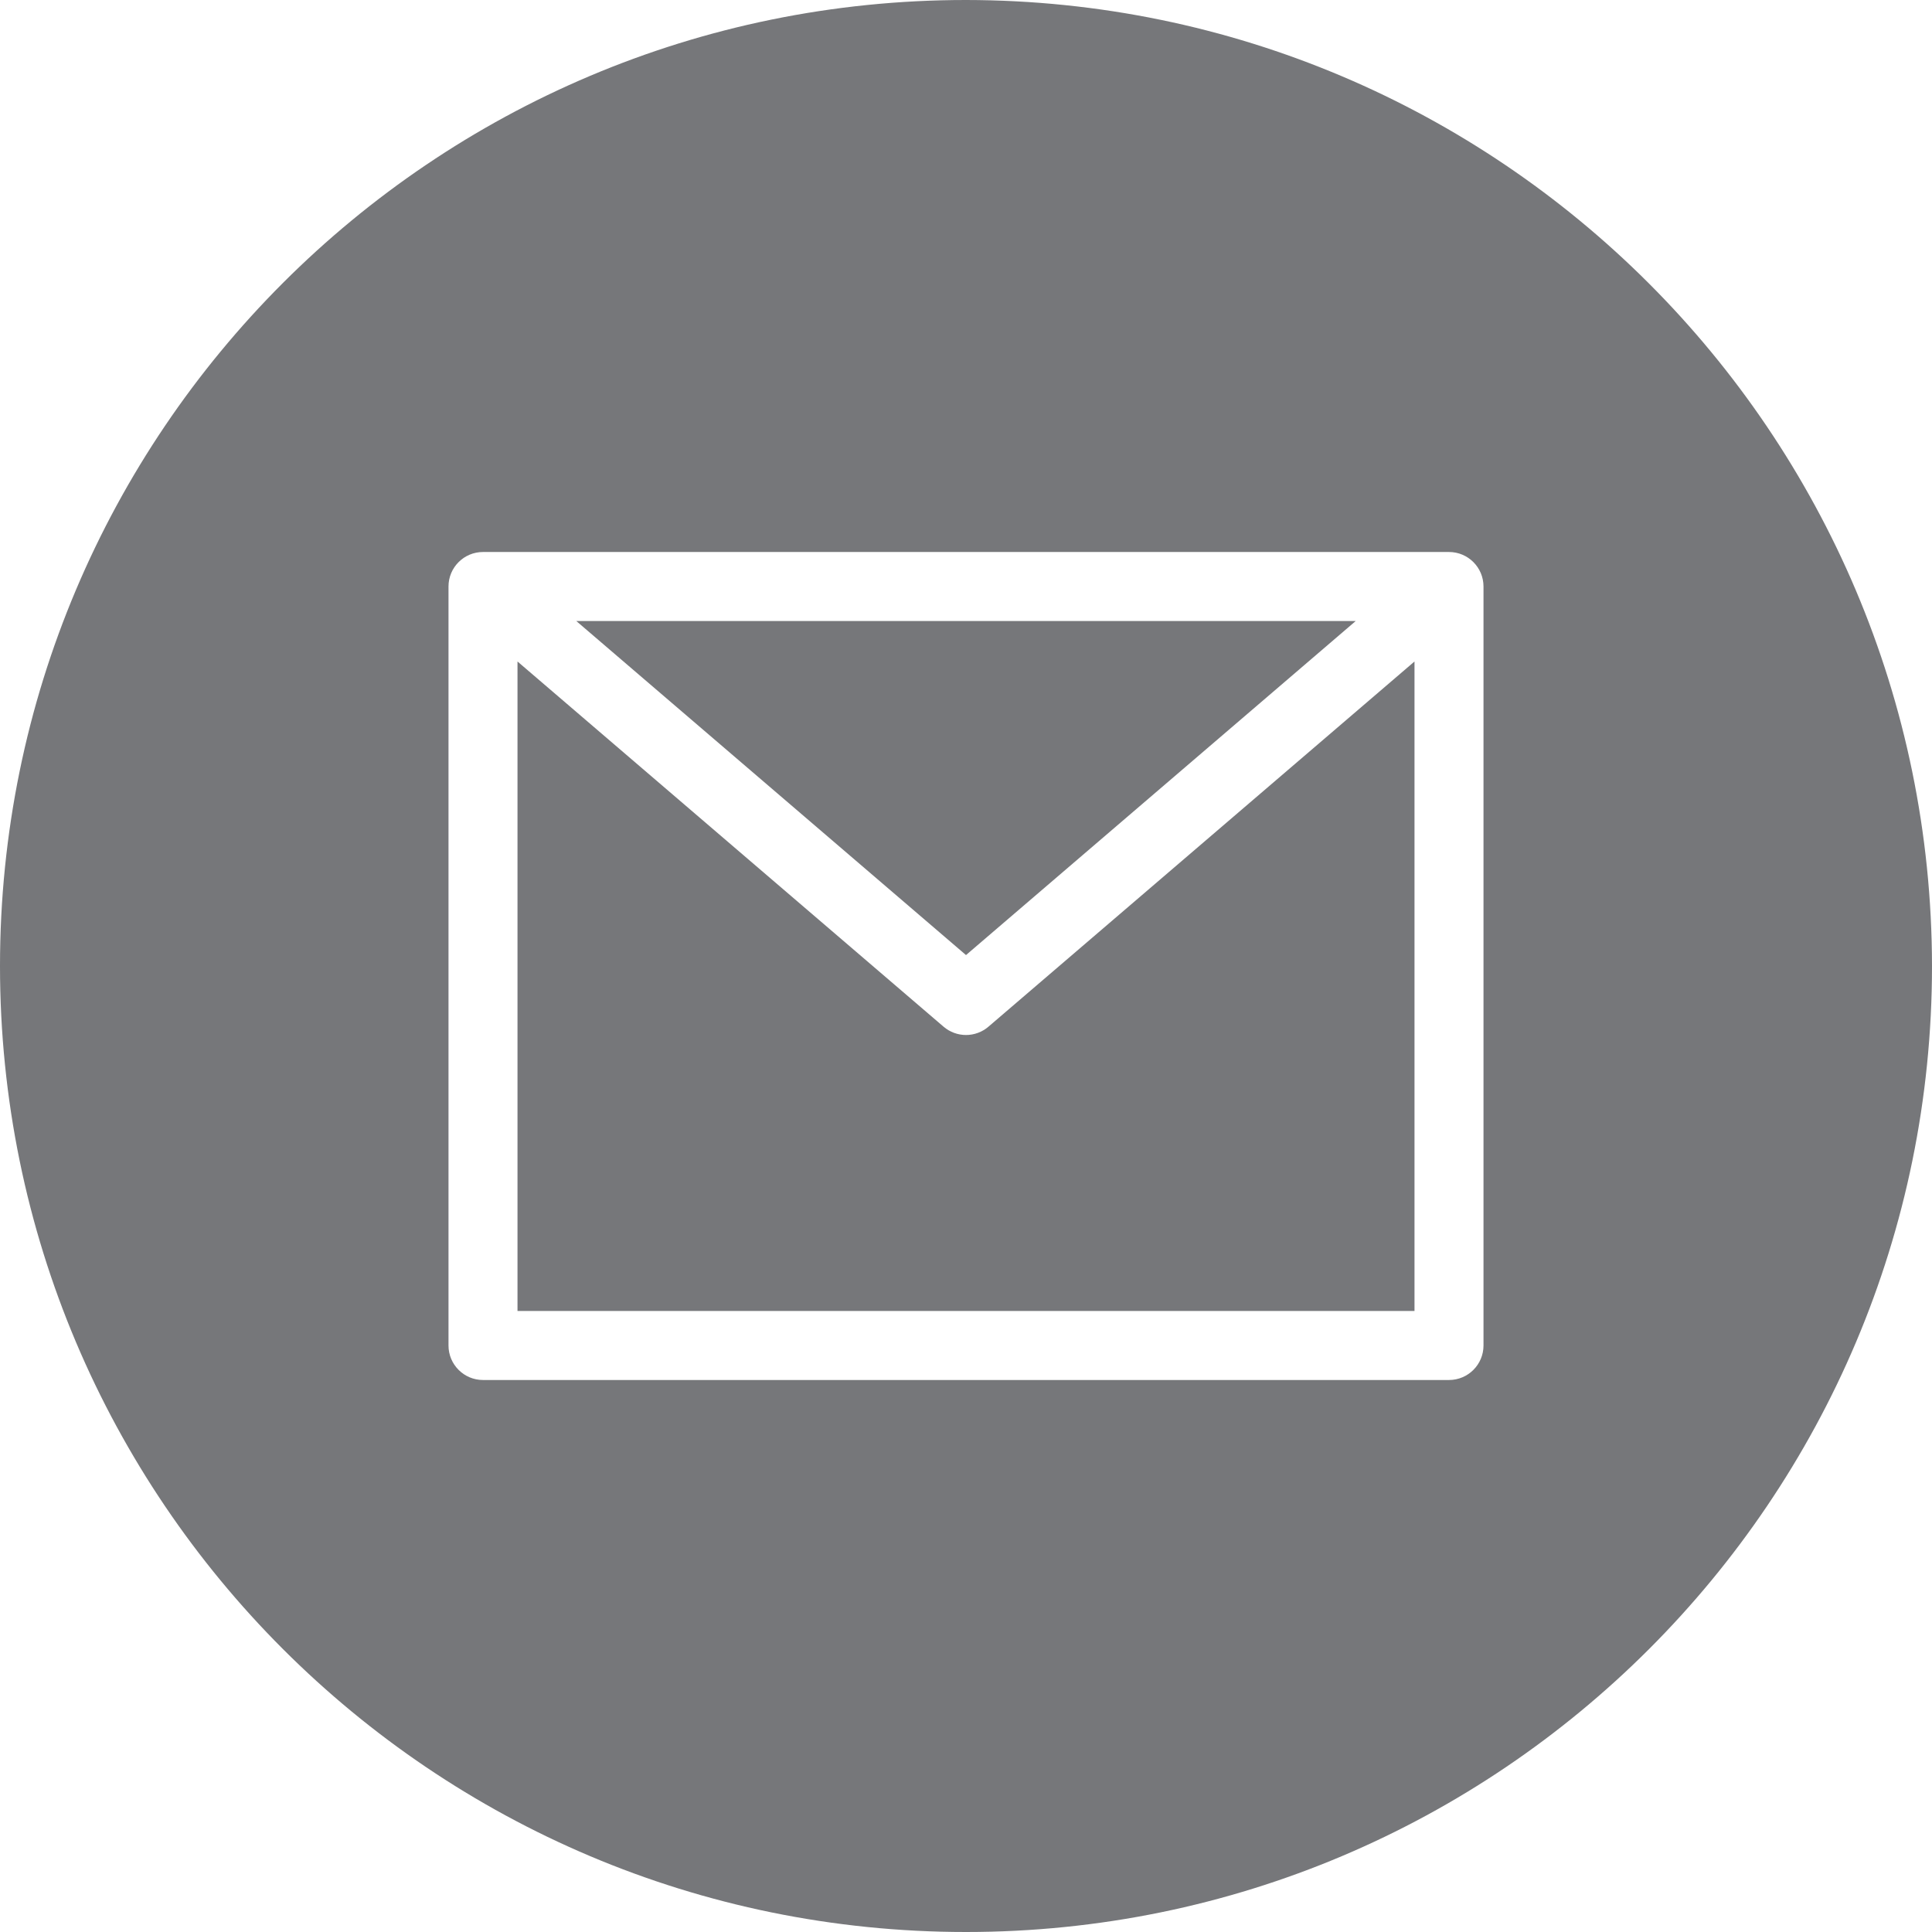
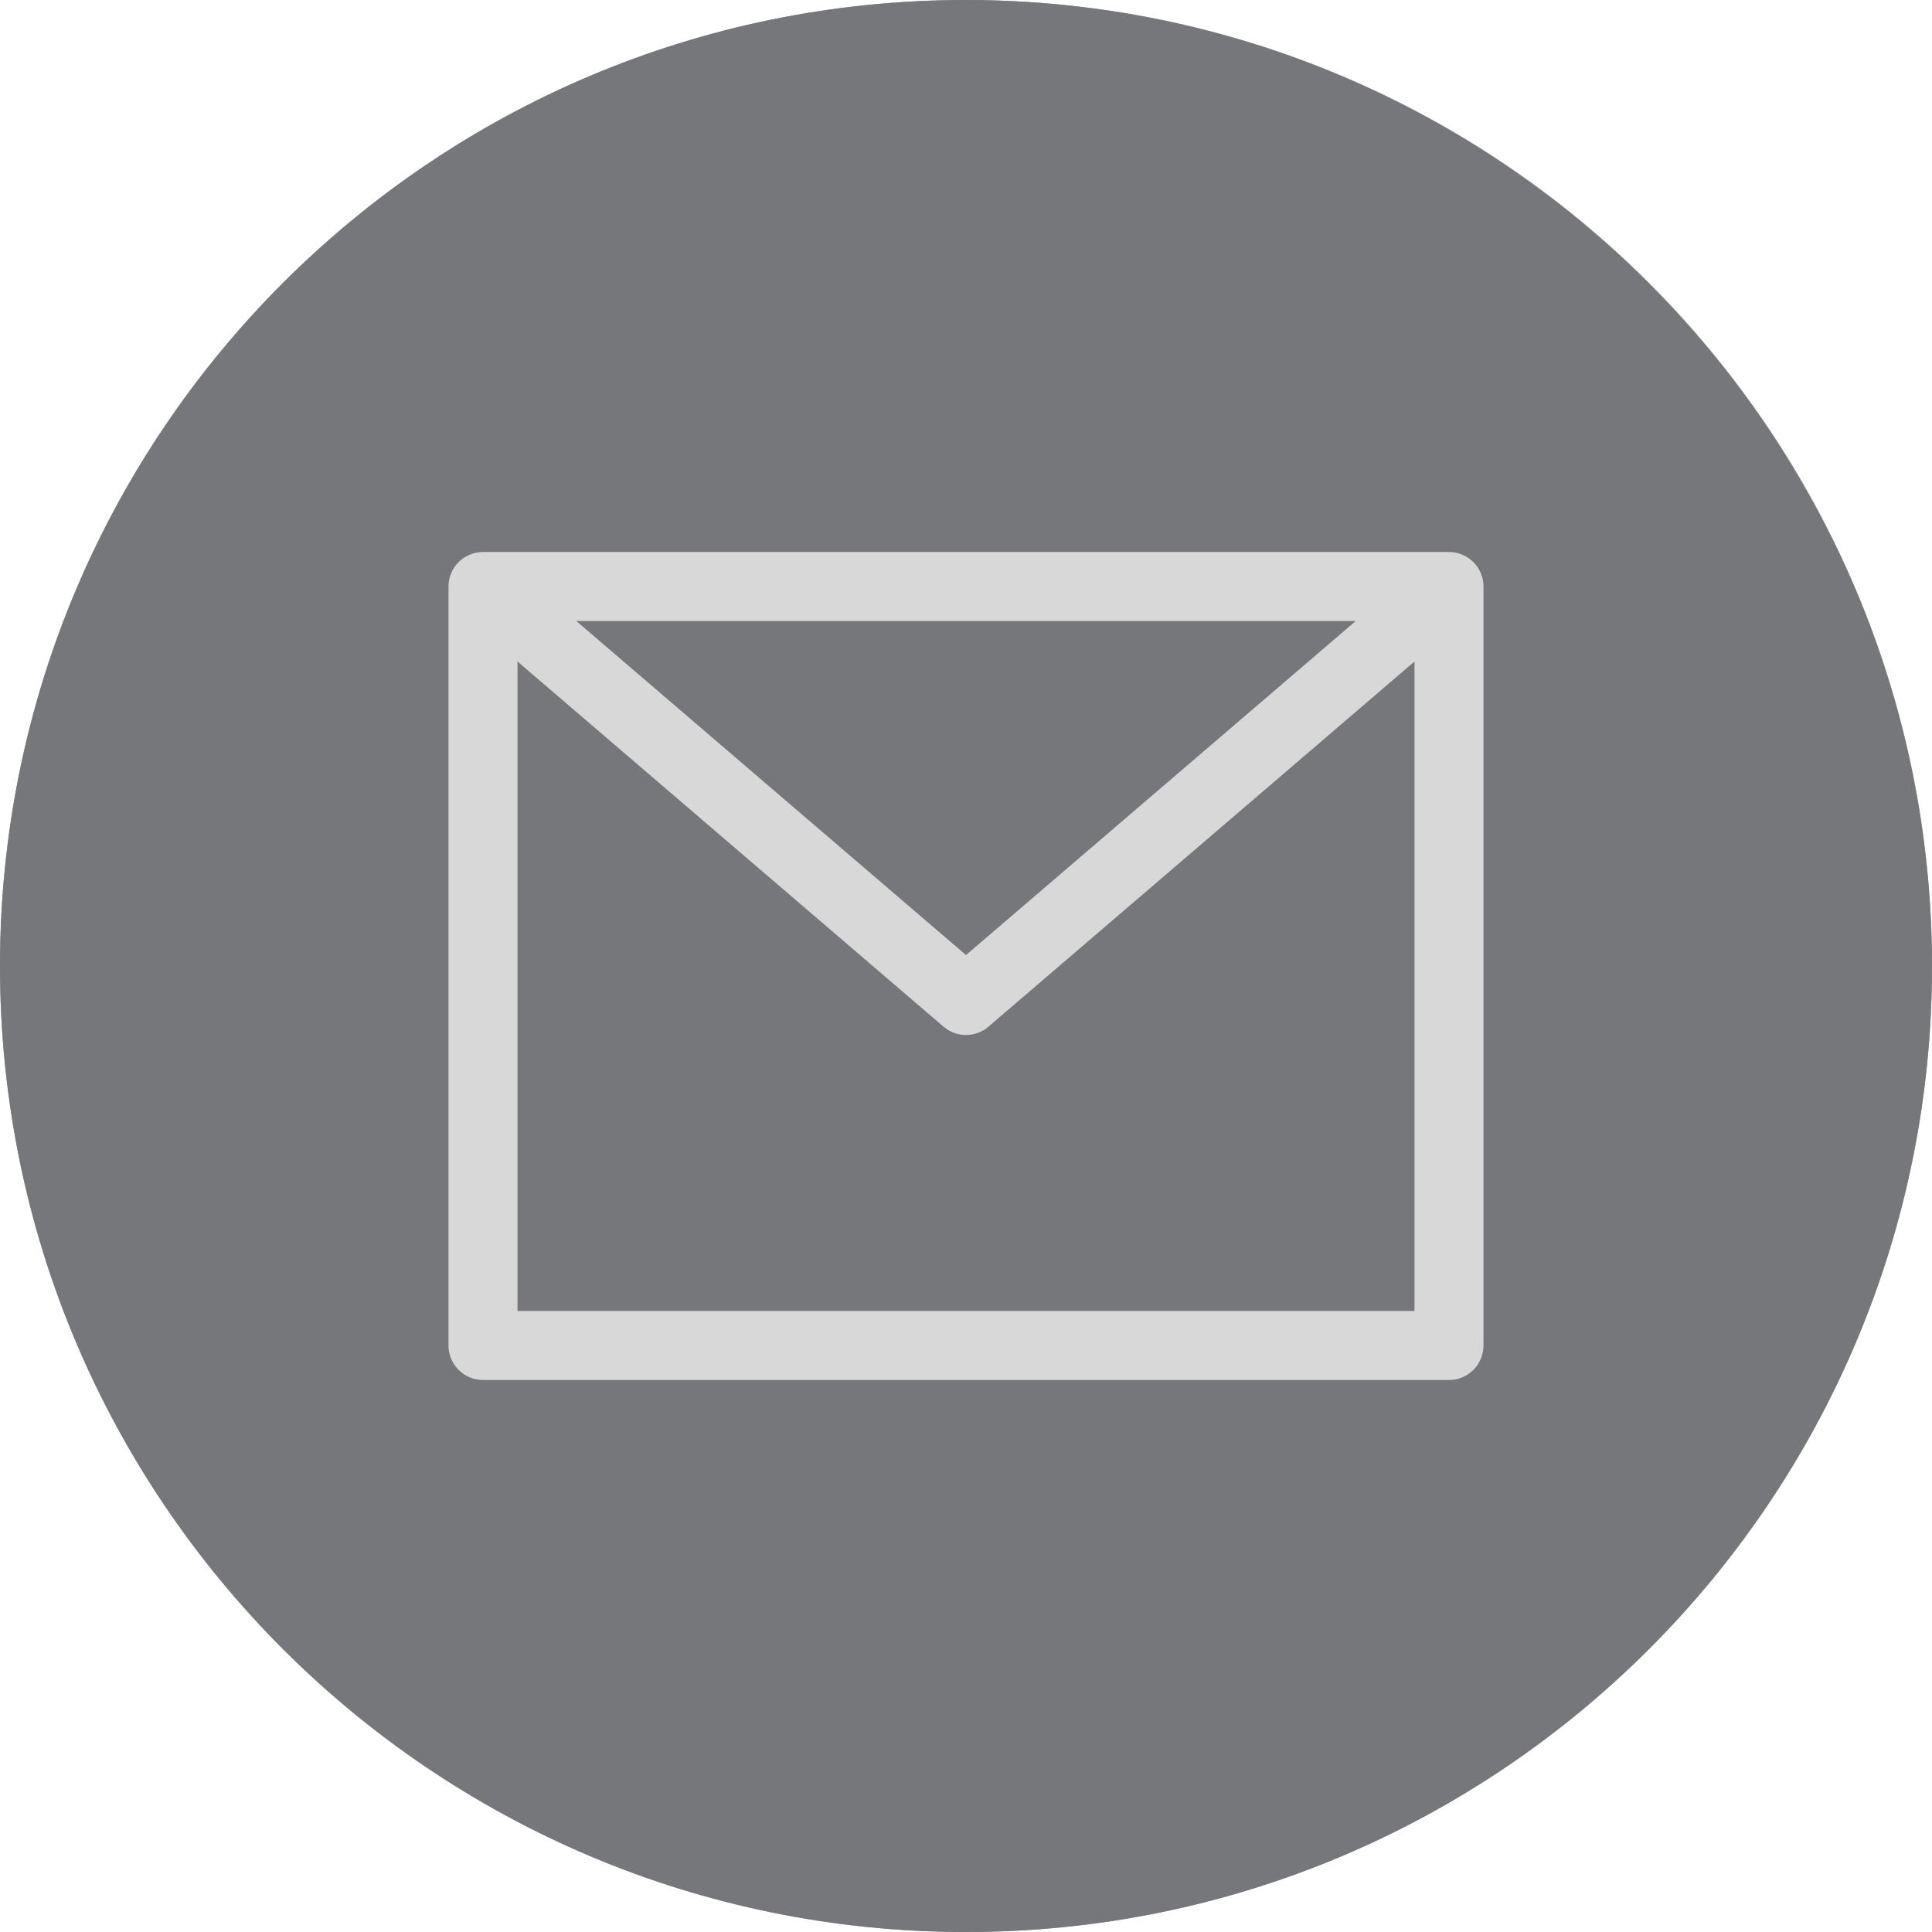
- <svg xmlns="http://www.w3.org/2000/svg" version="1.1" width="512" height="512" x="0" y="0" viewBox="0 0 448 448" style="enable-background:new 0 0 512 512" xml:space="preserve" class="">
-   <g>
-     <path d="m314.375 144h-180.75l90.375 77.465zm0 0" fill="#76777a" data-original="#000000" style="" class="" />
-     <path d="m224 240c-1.91 0-3.758-.684-5.207-1.93l-98.793-84.68v150.609h208v-150.609l-98.793 84.68c-1.449 1.246-3.297 1.93-5.207 1.93zm0 0" fill="#76777a" data-original="#000000" style="" class="" />
-     <path d="m224 0c-123.711 0-224 100.289-224 224s100.289 224 224 224 224-100.289 224-224c-.141-123.652-100.348-223.859-224-224zm120 312c0 4.418-3.582 8-8 8h-224c-4.418 0-8-3.582-8-8v-176c0-4.418 3.582-8 8-8h224c4.418 0 8 3.582 8 8zm0 0" fill="#76777a" data-original="#000000" style="" class="" />
+ <svg xmlns="http://www.w3.org/2000/svg" width="512px" height="512px" viewBox="0 0 512 512" version="1.1">
+   <g id="Page-1" stroke="none" stroke-width="1" fill="none" fill-rule="evenodd">
+     <g id="Artboard" transform="translate(-91, -25)">
+       <g id="email" transform="translate(91, 25)">
+         <circle id="Oval" stroke="#979797" fill="#D8D8D8" cx="256" cy="256" r="255.5" />
+         <polygon id="Path" fill="#76777A" fill-rule="nonzero" points="359.286 164.571 152.714 164.571 256 253.103" />
+         <path d="M256,274.286 C253.817,274.286 251.705,273.504 250.049,272.08 L137.143,175.304 L137.143,347.429 L374.857,347.429 L374.857,175.304 L261.951,272.08 C260.295,273.504 258.183,274.286 256,274.286 Z" id="Path" fill="#76777A" fill-rule="nonzero" />
+         <path d="M256,0 C114.616,0 0,114.616 0,256 C0,397.384 114.616,512 256,512 C397.384,512 512,397.384 512,256 C511.839,114.683 397.317,0.161 256,0 Z M393.143,356.571 C393.143,361.621 389.049,365.714 384,365.714 L128,365.714 C122.951,365.714 118.857,361.621 118.857,356.571 L118.857,155.429 C118.857,150.379 122.951,146.286 128,146.286 L384,146.286 C389.049,146.286 393.143,150.379 393.143,155.429 L393.143,356.571 Z" id="Shape" fill="#76777A" fill-rule="nonzero" />
+       </g>
+     </g>
  </g>
</svg>
